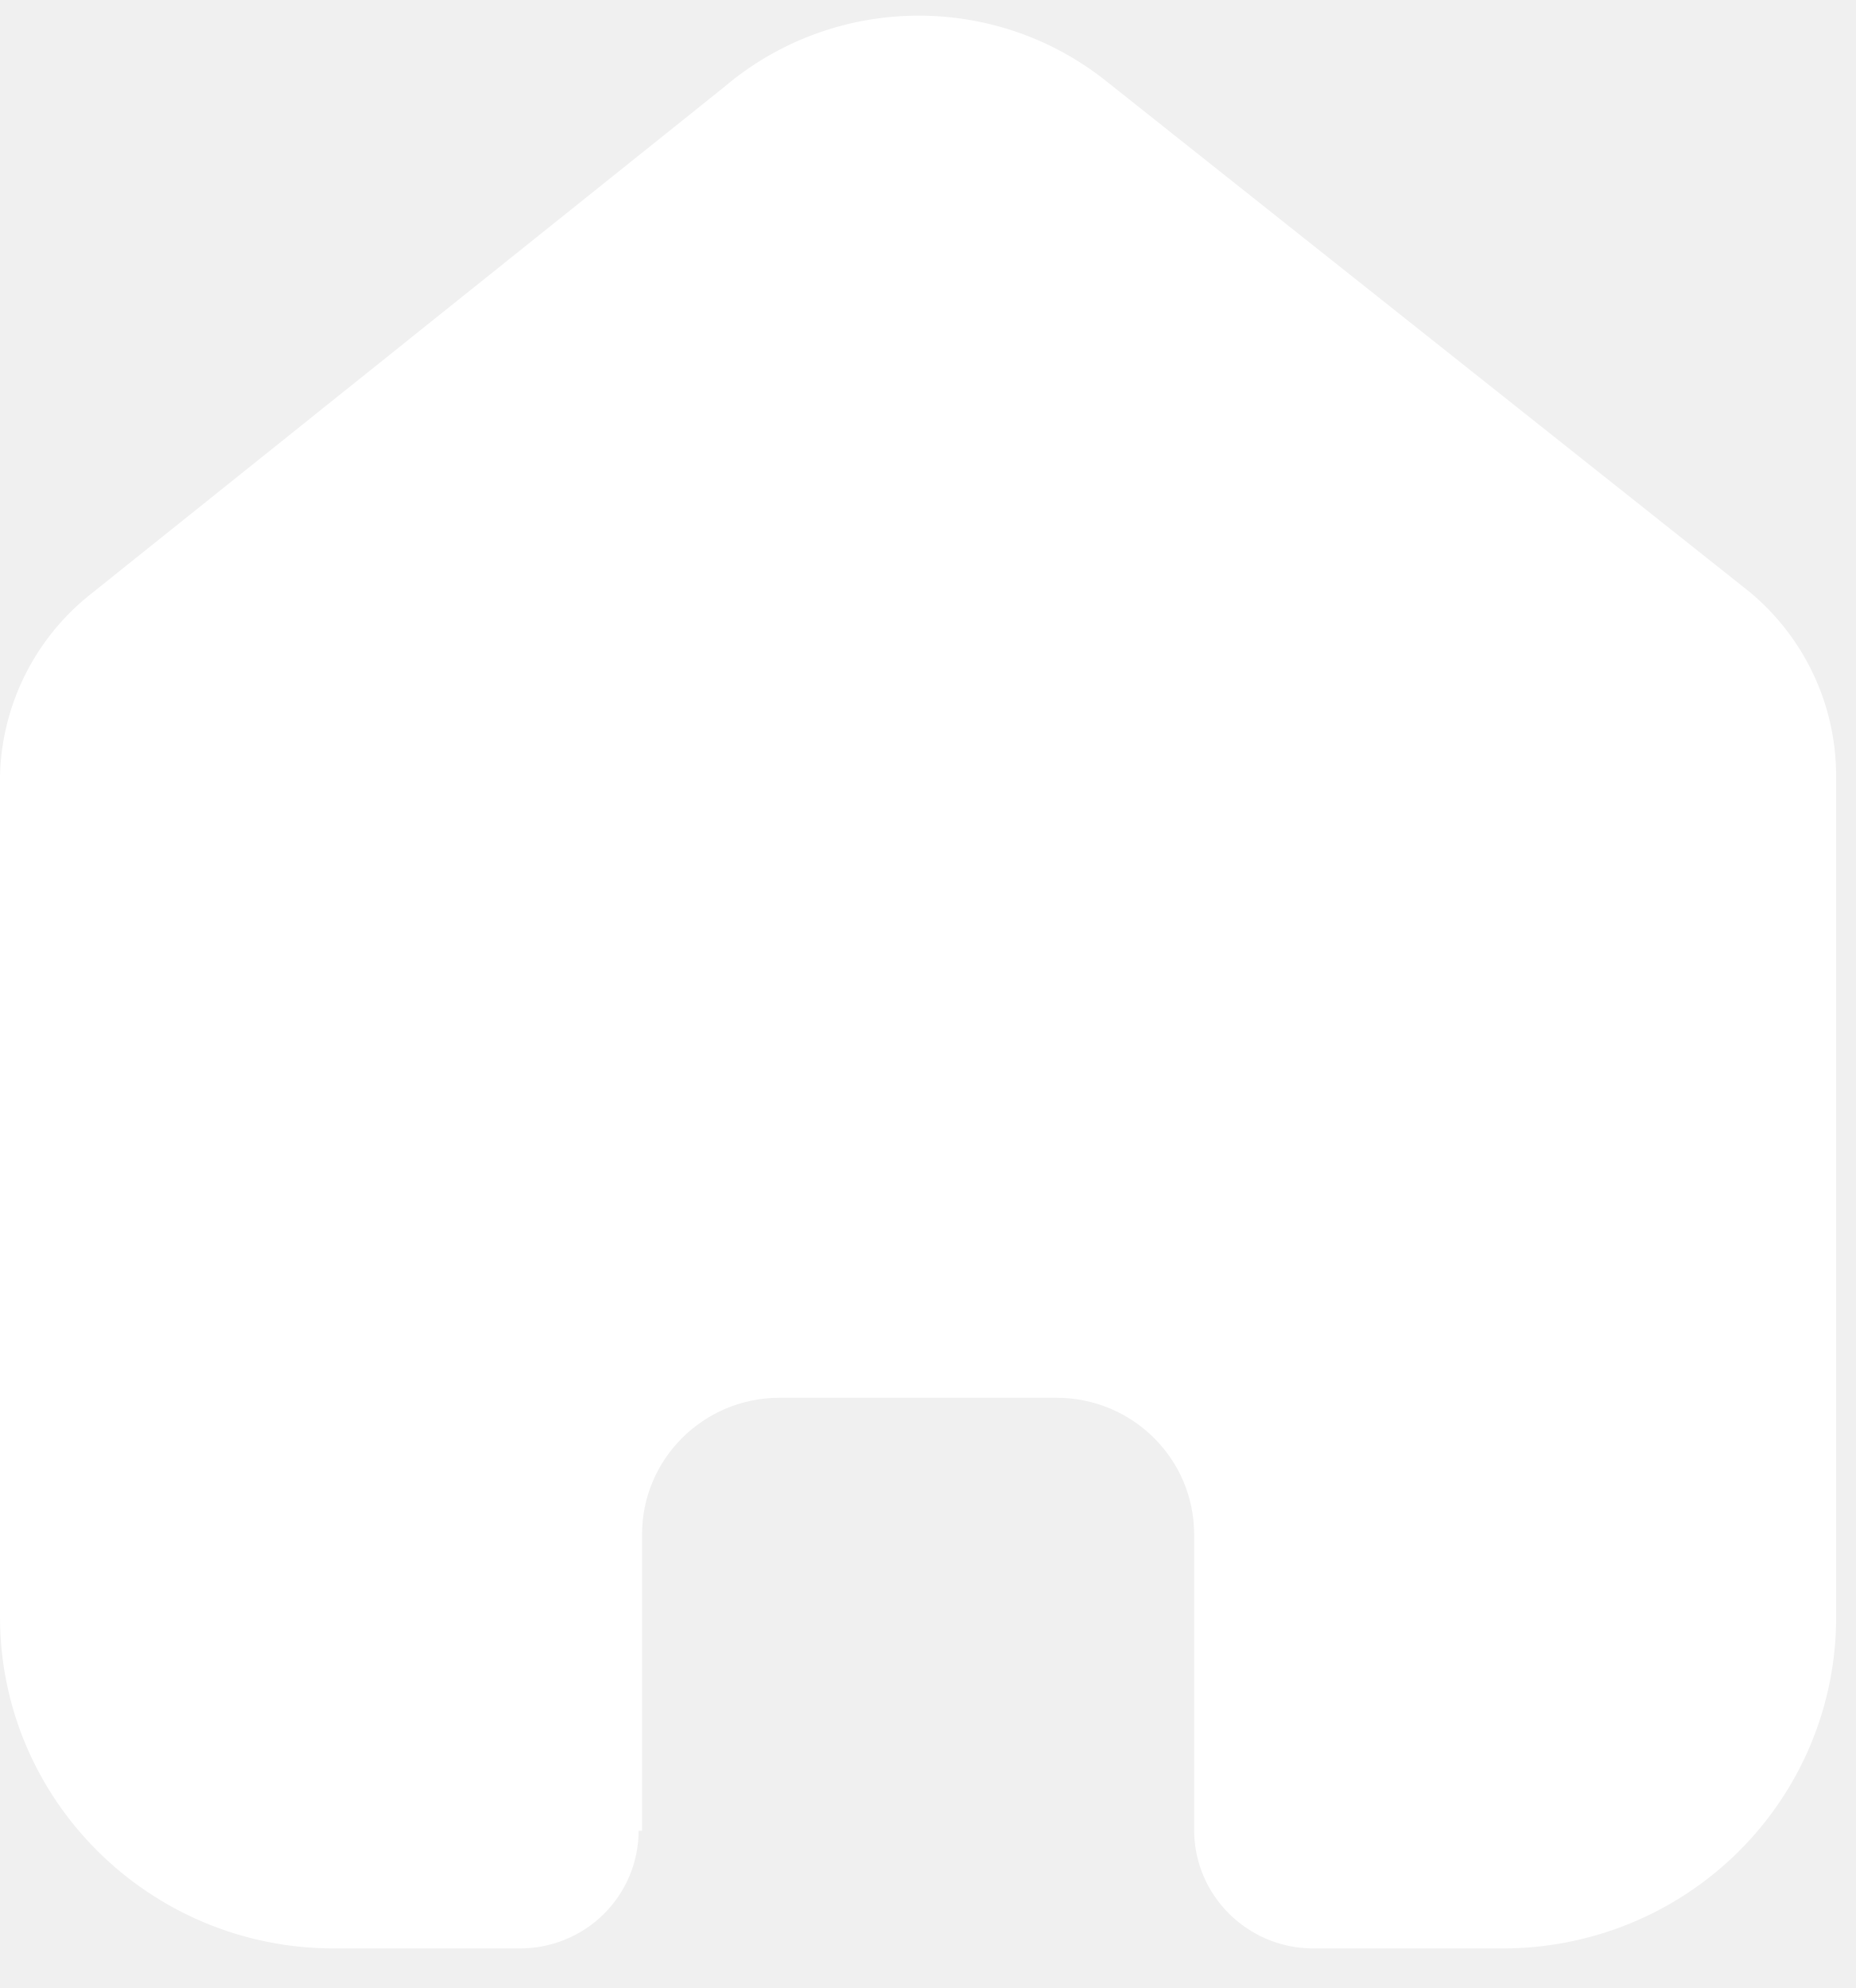
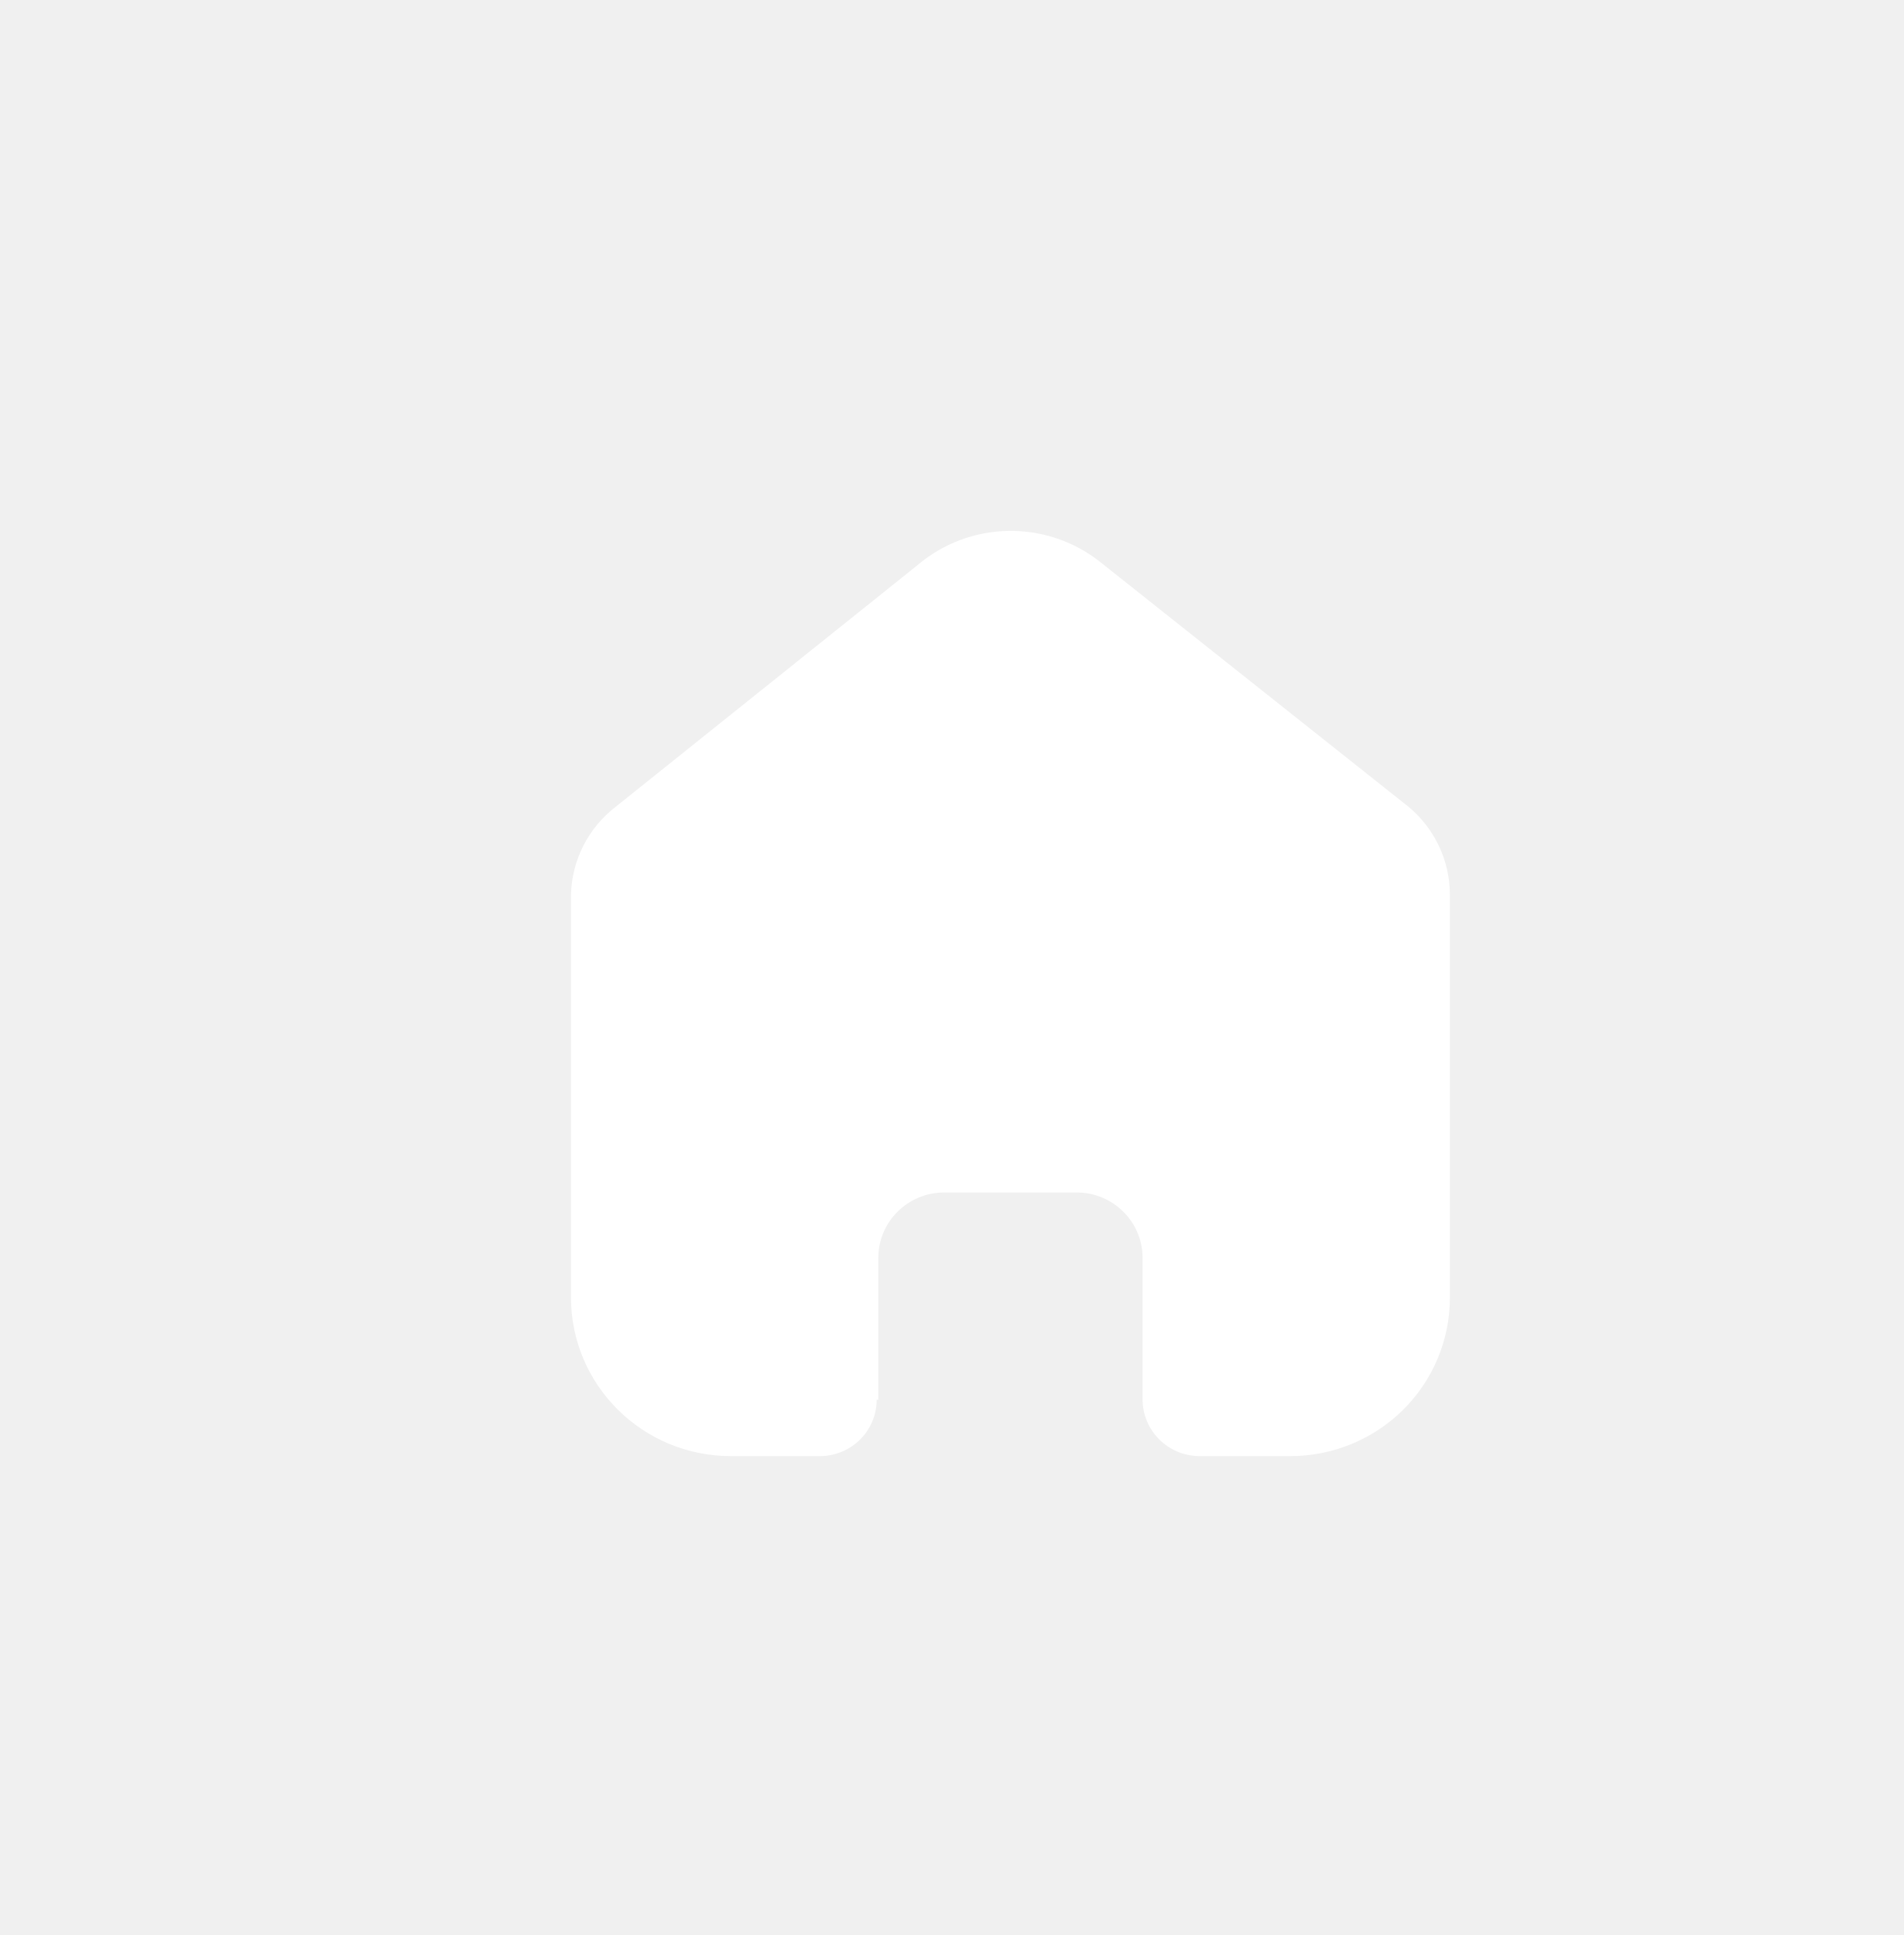
- <svg xmlns="http://www.w3.org/2000/svg" width="28" height="30" viewBox="0 0 28 30" fill="none">
-   <path d="M9.689 27.627V23.154C9.689 22.021 10.61 21.1 11.752 21.093H15.943C17.09 21.093 18.02 22.016 18.02 23.154V27.614C18.02 28.597 18.818 29.396 19.808 29.403H22.668C24.004 29.406 25.286 28.882 26.231 27.946C27.177 27.009 27.708 25.738 27.708 24.412V11.707C27.708 10.636 27.23 9.62 26.403 8.933L16.688 1.22C14.989 -0.13 12.564 -0.086 10.916 1.323L1.41 8.933C0.544 9.6 0.026 10.619 0 11.707V24.399C0 27.163 2.257 29.403 5.04 29.403H7.835C8.311 29.406 8.77 29.221 9.108 28.887C9.446 28.554 9.637 28.1 9.637 27.627H9.689Z" fill="white" />
+ <svg xmlns="http://www.w3.org/2000/svg" width="60" height="61" viewBox="0 0 60 60" fill="none">
+   <path d="M27.689 43.627V39.154C27.689 38.021 28.61 37.1 29.752 37.093H33.943C35.09 37.093 36.02 38.016 36.02 39.154V43.614C36.02 44.597 36.818 45.396 37.809 45.403H40.668C42.004 45.406 43.286 44.882 44.231 43.946C45.177 43.009 45.708 41.738 45.708 40.412V27.707C45.708 26.636 45.23 25.62 44.403 24.933L34.688 17.22C32.989 15.87 30.564 15.914 28.916 17.323L19.41 24.933C18.544 25.6 18.026 26.619 18 27.707V40.399C18 43.163 20.257 45.403 23.04 45.403H25.835C26.311 45.406 26.77 45.221 27.108 44.887C27.446 44.554 27.637 44.1 27.637 43.627H27.689Z" fill="white" />
</svg>
